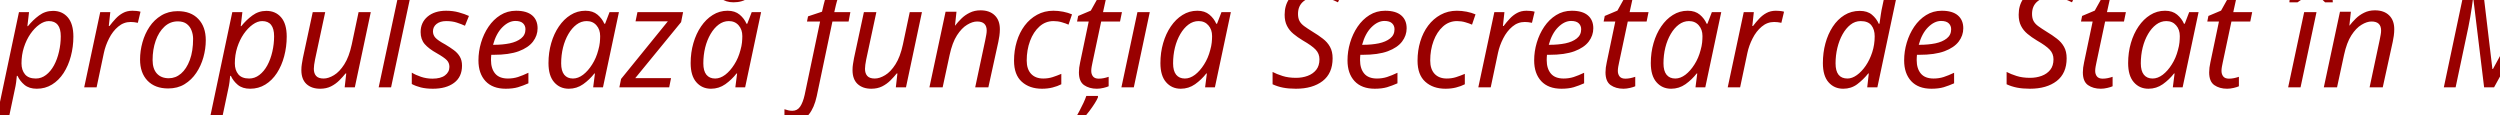
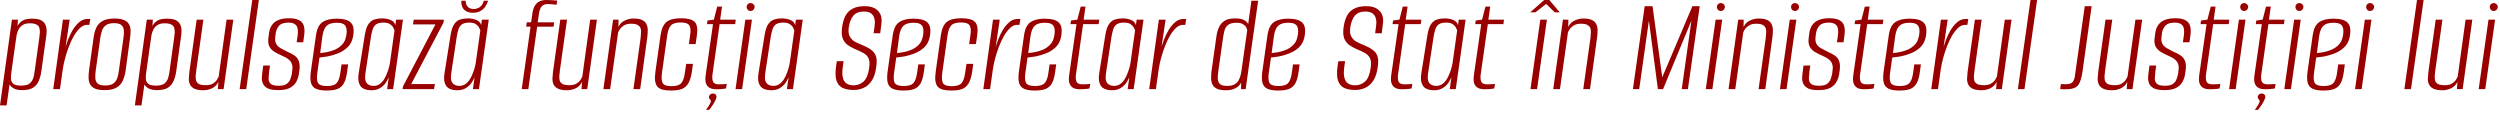
<svg xmlns="http://www.w3.org/2000/svg" width="570" height="26" viewBox="0 0 570 26" fill="none">
-   <text fill="#990000" style="white-space: pre" xml:space="preserve" font-family="Alumni Sans" font-size="32" font-style="italic" font-weight="300" letter-spacing="0em">
-     <tspan x="-0.224" y="19.92">propulsează funcția Secretar de Stat în Ministerul Justiției lui</tspan>
-   </text>
+   <path d="M0 24.032L2.72 4.48H4.096L4 5.92C4.256 5.451 4.619 5.056 5.088 4.736C5.579 4.416 6.326 4.256 7.328 4.256C8.416 4.256 9.195 4.437 9.664 4.8C10.155 5.163 10.454 5.653 10.56 6.272C10.667 6.869 10.656 7.552 10.528 8.32L9.44 16.16C9.334 16.971 9.142 17.707 8.864 18.368C8.608 19.029 8.182 19.563 7.584 19.968C7.008 20.352 6.166 20.544 5.056 20.544C4.246 20.544 3.606 20.416 3.136 20.16C2.667 19.904 2.347 19.595 2.176 19.232L1.504 24.032H0ZM4.8 19.52C5.696 19.52 6.347 19.36 6.752 19.04C7.158 18.699 7.435 18.283 7.584 17.792C7.734 17.28 7.84 16.757 7.904 16.224L8.96 8.608C9.024 8.203 9.067 7.808 9.088 7.424C9.11 7.019 9.067 6.656 8.96 6.336C8.875 6.016 8.662 5.771 8.32 5.6C7.979 5.408 7.467 5.312 6.784 5.312C6.123 5.312 5.59 5.44 5.184 5.696C4.8 5.931 4.502 6.24 4.288 6.624C4.075 7.008 3.915 7.435 3.808 7.904C3.723 8.352 3.659 8.779 3.616 9.184L2.592 16.448C2.507 17.003 2.475 17.515 2.496 17.984C2.539 18.453 2.72 18.827 3.04 19.104C3.382 19.381 3.968 19.52 4.8 19.52ZM12.137 20.32L14.345 4.48H15.881L14.953 10.688C15.081 10.261 15.273 9.696 15.529 8.992C15.807 8.288 16.148 7.584 16.553 6.88C16.98 6.155 17.481 5.547 18.057 5.056C18.633 4.565 19.273 4.32 19.977 4.32C20.063 4.32 20.169 4.32 20.297 4.32C20.425 4.32 20.521 4.331 20.585 4.352L20.361 5.696C20.319 5.675 20.244 5.664 20.137 5.664C20.052 5.664 19.956 5.664 19.849 5.664C19.295 5.664 18.761 5.899 18.249 6.368C17.759 6.837 17.289 7.445 16.841 8.192C16.415 8.939 16.031 9.76 15.689 10.656C15.348 11.552 15.06 12.448 14.825 13.344C14.591 14.24 14.42 15.051 14.313 15.776L13.673 20.32H12.137ZM23.849 20.544C22.953 20.544 22.239 20.437 21.705 20.224C21.193 19.989 20.82 19.68 20.585 19.296C20.351 18.891 20.223 18.411 20.201 17.856C20.18 17.301 20.212 16.704 20.297 16.064L21.353 8.48C21.46 7.712 21.652 7.008 21.929 6.368C22.228 5.707 22.697 5.184 23.337 4.8C23.999 4.416 24.937 4.224 26.153 4.224C27.049 4.224 27.753 4.341 28.265 4.576C28.799 4.789 29.172 5.099 29.385 5.504C29.62 5.888 29.748 6.336 29.769 6.848C29.791 7.36 29.759 7.904 29.673 8.48L28.649 16.064C28.521 16.917 28.308 17.685 28.009 18.368C27.711 19.051 27.231 19.584 26.569 19.968C25.929 20.352 25.023 20.544 23.849 20.544ZM23.977 19.488C24.809 19.488 25.428 19.339 25.833 19.04C26.26 18.72 26.559 18.315 26.729 17.824C26.9 17.312 27.017 16.789 27.081 16.256L28.169 8.48C28.255 7.947 28.276 7.435 28.233 6.944C28.212 6.453 28.041 6.059 27.721 5.76C27.401 5.44 26.825 5.28 25.993 5.28C25.183 5.28 24.564 5.44 24.137 5.76C23.732 6.059 23.444 6.453 23.273 6.944C23.103 7.435 22.975 7.947 22.889 8.48L21.801 16.256C21.737 16.789 21.716 17.312 21.737 17.824C21.759 18.315 21.929 18.72 22.249 19.04C22.569 19.339 23.145 19.488 23.977 19.488ZM30.75 24.032L33.47 4.48H34.846L34.75 5.92C35.006 5.451 35.369 5.056 35.838 4.736C36.329 4.416 37.076 4.256 38.078 4.256C39.166 4.256 39.945 4.437 40.414 4.8C40.905 5.163 41.204 5.653 41.31 6.272C41.417 6.869 41.406 7.552 41.278 8.32L40.19 16.16C40.084 16.971 39.892 17.707 39.614 18.368C39.358 19.029 38.932 19.563 38.334 19.968C37.758 20.352 36.916 20.544 35.806 20.544C34.996 20.544 34.356 20.416 33.886 20.16C33.417 19.904 33.097 19.595 32.926 19.232L32.254 24.032H30.75ZM35.55 19.52C36.446 19.52 37.097 19.36 37.502 19.04C37.908 18.699 38.185 18.283 38.334 17.792C38.484 17.28 38.59 16.757 38.654 16.224L39.71 8.608C39.774 8.203 39.817 7.808 39.838 7.424C39.86 7.019 39.817 6.656 39.71 6.336C39.625 6.016 39.412 5.771 39.07 5.6C38.729 5.408 38.217 5.312 37.534 5.312C36.873 5.312 36.34 5.44 35.934 5.696C35.55 5.931 35.252 6.24 35.038 6.624C34.825 7.008 34.665 7.435 34.558 7.904C34.473 8.352 34.409 8.779 34.366 9.184L33.342 16.448C33.257 17.003 33.225 17.515 33.246 17.984C33.289 18.453 33.47 18.827 33.79 19.104C34.132 19.381 34.718 19.52 35.55 19.52ZM46.343 20.576C45.49 20.576 44.818 20.459 44.327 20.224C43.858 19.989 43.527 19.68 43.335 19.296C43.143 18.891 43.047 18.443 43.047 17.952C43.069 17.44 43.111 16.917 43.175 16.384L44.839 4.48H46.375L44.743 16.096C44.679 16.523 44.637 16.939 44.615 17.344C44.594 17.728 44.626 18.08 44.711 18.4C44.818 18.72 45.042 18.976 45.383 19.168C45.746 19.339 46.258 19.424 46.919 19.424C47.559 19.424 48.071 19.317 48.455 19.104C48.861 18.869 49.17 18.603 49.383 18.304C49.597 17.984 49.757 17.696 49.863 17.44L51.655 4.48H53.191L50.983 20.32H49.671L49.799 18.656C49.458 19.36 48.957 19.861 48.295 20.16C47.655 20.437 47.005 20.576 46.343 20.576ZM54.637 20.32L57.517 -5.53131e-05H59.021L56.141 20.32H54.637ZM63.441 20.544C62.438 20.544 61.67 20.427 61.137 20.192C60.603 19.936 60.23 19.605 60.017 19.2C59.803 18.773 59.697 18.304 59.697 17.792C59.718 17.259 59.772 16.715 59.857 16.16L60.017 14.944H61.553L61.361 16.32C61.297 16.896 61.254 17.429 61.233 17.92C61.233 18.411 61.393 18.805 61.713 19.104C62.033 19.403 62.651 19.552 63.569 19.552C64.379 19.552 64.977 19.413 65.361 19.136C65.766 18.837 66.043 18.475 66.193 18.048C66.364 17.6 66.481 17.184 66.545 16.8L66.641 16C66.726 15.467 66.694 14.997 66.545 14.592C66.417 14.187 66.161 13.835 65.777 13.536C65.414 13.237 64.902 12.949 64.241 12.672C63.558 12.373 62.961 12.064 62.449 11.744C61.958 11.403 61.596 10.987 61.361 10.496C61.148 9.984 61.094 9.344 61.201 8.576L61.329 7.616C61.414 6.891 61.627 6.272 61.969 5.76C62.31 5.248 62.801 4.853 63.441 4.576C64.102 4.299 64.913 4.16 65.873 4.16C66.833 4.16 67.59 4.299 68.145 4.576C68.7 4.832 69.073 5.259 69.265 5.856C69.457 6.453 69.478 7.243 69.329 8.224L69.137 9.632H67.633L67.857 8.128C68.006 6.997 67.9 6.219 67.537 5.792C67.195 5.365 66.609 5.152 65.777 5.152C64.774 5.152 64.059 5.387 63.633 5.856C63.227 6.325 62.971 6.891 62.865 7.552L62.769 8.352C62.684 8.992 62.737 9.515 62.929 9.92C63.121 10.325 63.452 10.667 63.921 10.944C64.39 11.221 64.956 11.52 65.617 11.84C66.214 12.096 66.726 12.373 67.153 12.672C67.601 12.971 67.921 13.376 68.113 13.888C68.326 14.379 68.379 15.072 68.273 15.968L68.177 16.608C68.113 17.269 67.931 17.899 67.633 18.496C67.356 19.093 66.886 19.584 66.225 19.968C65.585 20.352 64.657 20.544 63.441 20.544ZM74.442 20.64C73.461 20.64 72.672 20.512 72.074 20.256C71.498 20 71.114 19.563 70.922 18.944C70.73 18.304 70.72 17.387 70.89 16.192L72.042 8.064C72.256 6.571 72.746 5.568 73.514 5.056C74.304 4.523 75.381 4.256 76.746 4.256C78.389 4.256 79.498 4.587 80.074 5.248C80.65 5.888 80.778 6.987 80.458 8.544C80.245 9.483 79.829 10.24 79.21 10.816C78.592 11.392 77.877 11.84 77.066 12.16C76.256 12.48 75.466 12.715 74.698 12.864C73.93 12.992 73.312 13.077 72.842 13.12L72.362 16.512C72.192 17.664 72.245 18.475 72.522 18.944C72.821 19.392 73.493 19.616 74.538 19.616C75.605 19.616 76.341 19.392 76.746 18.944C77.173 18.496 77.461 17.685 77.61 16.512L77.866 14.688H79.37L79.146 16.352C78.997 17.483 78.752 18.357 78.41 18.976C78.069 19.595 77.578 20.032 76.938 20.288C76.32 20.523 75.488 20.64 74.442 20.64ZM73.002 12.096C73.472 12.053 74.005 11.979 74.602 11.872C75.221 11.744 75.829 11.552 76.426 11.296C77.024 11.019 77.536 10.656 77.962 10.208C78.41 9.76 78.709 9.195 78.858 8.512C79.114 7.467 79.114 6.656 78.858 6.08C78.602 5.483 77.92 5.184 76.81 5.184C75.765 5.184 74.997 5.408 74.506 5.856C74.016 6.304 73.685 7.093 73.514 8.224L73.002 12.096ZM84.643 20.576C84.387 20.576 84.067 20.544 83.683 20.48C83.299 20.416 82.936 20.267 82.595 20.032C82.254 19.776 81.998 19.381 81.827 18.848C81.656 18.315 81.646 17.568 81.795 16.608L83.171 8C83.363 6.805 83.662 5.941 84.067 5.408C84.472 4.875 84.942 4.544 85.475 4.416C86.008 4.267 86.552 4.192 87.107 4.192C87.79 4.192 88.43 4.309 89.027 4.544C89.624 4.779 89.998 5.173 90.147 5.728L90.307 4.48H91.875L89.635 20.32H88.259L88.643 17.6C88.472 18.027 88.227 18.475 87.907 18.944C87.587 19.392 87.16 19.776 86.627 20.096C86.115 20.416 85.454 20.576 84.643 20.576ZM85.187 19.584C85.699 19.584 86.158 19.445 86.563 19.168C86.969 18.869 87.31 18.496 87.587 18.048C87.865 17.6 88.088 17.131 88.259 16.64C88.451 16.149 88.6 15.701 88.707 15.296C88.814 14.891 88.878 14.592 88.899 14.4L89.955 6.912C89.912 6.784 89.817 6.581 89.667 6.304C89.539 6.027 89.305 5.771 88.963 5.536C88.643 5.28 88.131 5.152 87.427 5.152C86.68 5.152 86.115 5.291 85.731 5.568C85.368 5.845 85.112 6.229 84.963 6.72C84.814 7.189 84.686 7.733 84.579 8.352L83.299 16.832C83.214 17.472 83.225 17.984 83.331 18.368C83.438 18.731 83.609 18.997 83.843 19.168C84.078 19.339 84.312 19.456 84.547 19.52C84.803 19.563 85.016 19.584 85.187 19.584ZM91.793 20.32L91.889 19.68L99.281 5.568H94.161L94.321 4.48H101.201L101.105 5.184L93.745 19.168H99.153L98.961 20.32H91.793ZM104.206 20.576C103.95 20.576 103.63 20.544 103.246 20.48C102.862 20.416 102.499 20.267 102.158 20.032C101.816 19.776 101.56 19.381 101.39 18.848C101.219 18.315 101.208 17.568 101.358 16.608L102.734 8C102.926 6.805 103.224 5.941 103.63 5.408C104.035 4.875 104.504 4.544 105.038 4.416C105.571 4.267 106.115 4.192 106.67 4.192C107.352 4.192 107.992 4.309 108.59 4.544C109.187 4.779 109.56 5.173 109.71 5.728L109.87 4.48H111.438L109.198 20.32H107.822L108.206 17.6C108.035 18.027 107.79 18.475 107.47 18.944C107.15 19.392 106.723 19.776 106.19 20.096C105.678 20.416 105.016 20.576 104.206 20.576ZM104.75 19.584C105.262 19.584 105.72 19.445 106.126 19.168C106.531 18.869 106.872 18.496 107.15 18.048C107.427 17.6 107.651 17.131 107.822 16.64C108.014 16.149 108.163 15.701 108.27 15.296C108.376 14.891 108.44 14.592 108.462 14.4L109.518 6.912C109.475 6.784 109.379 6.581 109.23 6.304C109.102 6.027 108.867 5.771 108.526 5.536C108.206 5.28 107.694 5.152 106.99 5.152C106.243 5.152 105.678 5.291 105.294 5.568C104.931 5.845 104.675 6.229 104.526 6.72C104.376 7.189 104.248 7.733 104.142 8.352L102.862 16.832C102.776 17.472 102.787 17.984 102.894 18.368C103 18.731 103.171 18.997 103.406 19.168C103.64 19.339 103.875 19.456 104.11 19.52C104.366 19.563 104.579 19.584 104.75 19.584ZM107.822 2.912C107.246 2.912 106.776 2.816 106.414 2.624C106.051 2.432 105.774 2.197 105.582 1.92C105.411 1.643 105.294 1.344 105.23 1.024C105.187 0.704 105.176 0.416 105.198 0.16H106.158C106.179 0.779 106.35 1.248 106.67 1.568C106.99 1.888 107.416 2.048 107.95 2.048C108.526 2.048 109.016 1.899 109.422 1.6C109.848 1.28 110.147 0.8 110.318 0.16H111.278C111.192 0.544 111.011 0.949 110.734 1.376C110.478 1.803 110.104 2.165 109.614 2.464C109.144 2.763 108.547 2.912 107.822 2.912ZM118.953 20.32L120.969 6.08H119.977L120.105 5.088H121.097L121.385 3.04C121.492 2.315 121.684 1.728 121.961 1.28C122.238 0.832 122.59 0.512 123.017 0.32C123.465 0.107 123.966 -5.53131e-05 124.521 -5.53131e-05C124.841 -5.53131e-05 125.161 0.011 125.481 0.032C125.822 0.032 126.132 0.053 126.409 0.096C126.686 0.117 126.9 0.128 127.049 0.128L126.889 1.088C126.676 1.045 126.398 1.013 126.057 0.992C125.716 0.949 125.31 0.928 124.841 0.928C124.286 0.928 123.849 1.099 123.529 1.44C123.209 1.781 122.996 2.336 122.889 3.104L122.601 5.088H126.345L126.217 6.08H122.473L120.457 20.32H118.953ZM129.25 20.576C128.396 20.576 127.724 20.459 127.234 20.224C126.764 19.989 126.434 19.68 126.242 19.296C126.05 18.891 125.954 18.443 125.954 17.952C125.975 17.44 126.018 16.917 126.082 16.384L127.746 4.48H129.282L127.65 16.096C127.586 16.523 127.543 16.939 127.522 17.344C127.5 17.728 127.532 18.08 127.618 18.4C127.724 18.72 127.948 18.976 128.29 19.168C128.652 19.339 129.164 19.424 129.826 19.424C130.466 19.424 130.978 19.317 131.362 19.104C131.767 18.869 132.076 18.603 132.29 18.304C132.503 17.984 132.663 17.696 132.77 17.44L134.562 4.48H136.098L133.89 20.32H132.578L132.706 18.656C132.364 19.36 131.863 19.861 131.202 20.16C130.562 20.437 129.911 20.576 129.25 20.576ZM137.575 20.32L139.783 4.48H141.031L140.999 6.144C141.34 5.44 141.831 4.949 142.471 4.672C143.111 4.373 143.762 4.224 144.423 4.224C145.298 4.224 145.97 4.341 146.439 4.576C146.908 4.811 147.228 5.131 147.399 5.536C147.591 5.92 147.687 6.368 147.687 6.88C147.687 7.371 147.655 7.883 147.591 8.416L145.959 20.32H144.423L146.055 8.704C146.098 8.299 146.13 7.904 146.151 7.52C146.194 7.115 146.162 6.763 146.055 6.464C145.948 6.144 145.724 5.888 145.383 5.696C145.063 5.504 144.562 5.408 143.879 5.408C143.26 5.408 142.748 5.525 142.343 5.76C141.959 5.973 141.65 6.229 141.415 6.528C141.202 6.827 141.042 7.104 140.935 7.36L139.111 20.32H137.575ZM153.005 20.64C152.258 20.64 151.629 20.576 151.117 20.448C150.605 20.32 150.2 20.096 149.901 19.776C149.624 19.435 149.442 18.976 149.357 18.4C149.293 17.824 149.325 17.088 149.453 16.192L150.605 8.064C150.818 6.571 151.277 5.547 151.981 4.992C152.685 4.437 153.794 4.16 155.309 4.16C156.802 4.16 157.826 4.437 158.381 4.992C158.936 5.547 159.106 6.571 158.893 8.064L158.605 10.048H157.069L157.357 7.968C157.506 6.965 157.442 6.24 157.165 5.792C156.888 5.344 156.226 5.12 155.181 5.12C154.136 5.12 153.4 5.344 152.973 5.792C152.568 6.24 152.29 6.965 152.141 7.968L150.925 16.64C150.776 17.749 150.84 18.528 151.117 18.976C151.394 19.424 152.056 19.648 153.101 19.648C154.168 19.648 154.904 19.424 155.309 18.976C155.714 18.528 155.992 17.749 156.141 16.64L156.461 14.56H157.997L157.773 16.192C157.602 17.387 157.336 18.304 156.973 18.944C156.61 19.584 156.109 20.032 155.469 20.288C154.829 20.523 154.008 20.64 153.005 20.64ZM163.334 20.352C162.886 20.352 162.491 20.299 162.15 20.192C161.808 20.064 161.531 19.883 161.318 19.648C161.104 19.392 160.955 19.072 160.87 18.688C160.806 18.304 160.806 17.835 160.87 17.28L162.566 5.504H161.19L161.318 4.672L162.758 4.48L163.526 1.504H164.614L164.198 4.48H167.75L167.622 5.504H164.07L162.438 17.024C162.352 17.664 162.395 18.197 162.566 18.624C162.758 19.029 163.216 19.232 163.942 19.232C164.24 19.232 164.56 19.221 164.902 19.2C165.264 19.179 165.531 19.157 165.702 19.136L165.542 20.16C165.414 20.181 165.232 20.213 164.998 20.256C164.784 20.277 164.528 20.299 164.23 20.32C163.952 20.341 163.654 20.352 163.334 20.352ZM160.966 25.056C161.328 24.565 161.606 24.149 161.798 23.808C161.99 23.467 162.086 23.211 162.086 23.04C162.086 22.933 162.043 22.837 161.958 22.752C161.894 22.688 161.819 22.603 161.734 22.496C161.67 22.389 161.638 22.24 161.638 22.048C161.659 21.877 161.755 21.707 161.926 21.536C162.096 21.387 162.299 21.312 162.534 21.312C162.79 21.312 162.992 21.387 163.142 21.536C163.291 21.685 163.366 21.877 163.366 22.112C163.344 22.325 163.248 22.603 163.078 22.944C162.907 23.307 162.694 23.669 162.438 24.032C162.203 24.395 161.947 24.736 161.67 25.056H160.966ZM167.699 20.32L169.939 4.48H171.443L169.203 20.32H167.699ZM171.123 2.496C170.867 2.496 170.654 2.411 170.483 2.24C170.312 2.048 170.227 1.824 170.227 1.568C170.227 1.333 170.312 1.131 170.483 0.96C170.654 0.789 170.867 0.704 171.123 0.704C171.379 0.704 171.592 0.789 171.763 0.96C171.955 1.131 172.051 1.333 172.051 1.568C172.051 1.824 171.955 2.048 171.763 2.24C171.592 2.411 171.379 2.496 171.123 2.496ZM175.799 20.576C175.543 20.576 175.223 20.544 174.839 20.48C174.455 20.416 174.093 20.267 173.751 20.032C173.41 19.776 173.154 19.381 172.983 18.848C172.813 18.315 172.802 17.568 172.951 16.608L174.327 8C174.519 6.805 174.818 5.941 175.223 5.408C175.629 4.875 176.098 4.544 176.631 4.416C177.165 4.267 177.709 4.192 178.263 4.192C178.946 4.192 179.586 4.309 180.183 4.544C180.781 4.779 181.154 5.173 181.303 5.728L181.463 4.48H183.031L180.791 20.32H179.415L179.799 17.6C179.629 18.027 179.383 18.475 179.063 18.944C178.743 19.392 178.317 19.776 177.783 20.096C177.271 20.416 176.61 20.576 175.799 20.576ZM176.343 19.584C176.855 19.584 177.314 19.445 177.719 19.168C178.125 18.869 178.466 18.496 178.743 18.048C179.021 17.6 179.245 17.131 179.415 16.64C179.607 16.149 179.757 15.701 179.863 15.296C179.97 14.891 180.034 14.592 180.055 14.4L181.111 6.912C181.069 6.784 180.973 6.581 180.823 6.304C180.695 6.027 180.461 5.771 180.119 5.536C179.799 5.28 179.287 5.152 178.583 5.152C177.837 5.152 177.271 5.291 176.887 5.568C176.525 5.845 176.269 6.229 176.119 6.72C175.97 7.189 175.842 7.733 175.735 8.352L174.455 16.832C174.37 17.472 174.381 17.984 174.487 18.368C174.594 18.731 174.765 18.997 174.999 19.168C175.234 19.339 175.469 19.456 175.703 19.52C175.959 19.563 176.173 19.584 176.343 19.584ZM194.675 20.512C193.629 20.512 192.765 20.352 192.083 20.032C191.421 19.691 190.963 19.125 190.707 18.336C190.451 17.525 190.429 16.405 190.643 14.976L190.803 13.952H192.339L192.179 15.072C192.008 16.203 192.008 17.088 192.179 17.728C192.349 18.368 192.648 18.816 193.075 19.072C193.501 19.328 194.024 19.456 194.643 19.456C195.453 19.456 196.189 19.179 196.851 18.624C197.512 18.048 197.949 17.024 198.163 15.552C198.312 14.571 198.269 13.824 198.035 13.312C197.8 12.8 197.416 12.395 196.883 12.096C196.349 11.797 195.688 11.488 194.899 11.168C194.28 10.891 193.715 10.571 193.203 10.208C192.712 9.824 192.349 9.323 192.115 8.704C191.901 8.064 191.859 7.253 191.987 6.272C192.136 5.184 192.403 4.277 192.787 3.552C193.192 2.827 193.747 2.293 194.451 1.952C195.155 1.589 196.051 1.408 197.139 1.408C198.525 1.408 199.549 1.771 200.211 2.496C200.893 3.2 201.139 4.213 200.947 5.536L200.691 7.584C200.435 7.584 200.179 7.584 199.923 7.584C199.667 7.584 199.421 7.584 199.187 7.584L199.411 5.888C199.56 4.821 199.421 4.011 198.995 3.456C198.589 2.901 197.917 2.624 196.979 2.624C195.933 2.624 195.144 2.923 194.611 3.52C194.077 4.117 193.715 5.013 193.523 6.208C193.395 7.061 193.459 7.744 193.715 8.256C193.971 8.747 194.333 9.141 194.803 9.44C195.293 9.717 195.837 9.973 196.435 10.208C197.352 10.571 198.077 10.955 198.611 11.36C199.165 11.744 199.539 12.245 199.731 12.864C199.923 13.461 199.933 14.304 199.763 15.392C199.592 16.672 199.251 17.685 198.739 18.432C198.248 19.179 197.64 19.712 196.915 20.032C196.211 20.352 195.464 20.512 194.675 20.512ZM205.942 20.64C204.961 20.64 204.172 20.512 203.574 20.256C202.998 20 202.614 19.563 202.422 18.944C202.23 18.304 202.22 17.387 202.39 16.192L203.542 8.064C203.756 6.571 204.246 5.568 205.014 5.056C205.804 4.523 206.881 4.256 208.246 4.256C209.889 4.256 210.998 4.587 211.574 5.248C212.15 5.888 212.278 6.987 211.958 8.544C211.745 9.483 211.329 10.24 210.71 10.816C210.092 11.392 209.377 11.84 208.566 12.16C207.756 12.48 206.966 12.715 206.198 12.864C205.43 12.992 204.812 13.077 204.342 13.12L203.862 16.512C203.692 17.664 203.745 18.475 204.022 18.944C204.321 19.392 204.993 19.616 206.038 19.616C207.105 19.616 207.841 19.392 208.246 18.944C208.673 18.496 208.961 17.685 209.11 16.512L209.366 14.688H210.87L210.646 16.352C210.497 17.483 210.252 18.357 209.91 18.976C209.569 19.595 209.078 20.032 208.438 20.288C207.82 20.523 206.988 20.64 205.942 20.64ZM204.502 12.096C204.972 12.053 205.505 11.979 206.102 11.872C206.721 11.744 207.329 11.552 207.926 11.296C208.524 11.019 209.036 10.656 209.462 10.208C209.91 9.76 210.209 9.195 210.358 8.512C210.614 7.467 210.614 6.656 210.358 6.08C210.102 5.483 209.42 5.184 208.31 5.184C207.265 5.184 206.497 5.408 206.006 5.856C205.516 6.304 205.185 7.093 205.014 8.224L204.502 12.096ZM216.911 20.64C216.164 20.64 215.535 20.576 215.023 20.448C214.511 20.32 214.106 20.096 213.807 19.776C213.53 19.435 213.348 18.976 213.263 18.4C213.199 17.824 213.231 17.088 213.359 16.192L214.511 8.064C214.724 6.571 215.183 5.547 215.887 4.992C216.591 4.437 217.7 4.16 219.215 4.16C220.708 4.16 221.732 4.437 222.287 4.992C222.842 5.547 223.012 6.571 222.799 8.064L222.511 10.048H220.975L221.263 7.968C221.412 6.965 221.348 6.24 221.071 5.792C220.794 5.344 220.132 5.12 219.087 5.12C218.042 5.12 217.306 5.344 216.879 5.792C216.474 6.24 216.196 6.965 216.047 7.968L214.831 16.64C214.682 17.749 214.746 18.528 215.023 18.976C215.3 19.424 215.962 19.648 217.007 19.648C218.074 19.648 218.81 19.424 219.215 18.976C219.62 18.528 219.898 17.749 220.047 16.64L220.367 14.56H221.903L221.679 16.192C221.508 17.387 221.242 18.304 220.879 18.944C220.516 19.584 220.015 20.032 219.375 20.288C218.735 20.523 217.914 20.64 216.911 20.64ZM224.2 20.32L226.408 4.48H227.944L227.016 10.688C227.144 10.261 227.336 9.696 227.592 8.992C227.869 8.288 228.211 7.584 228.616 6.88C229.043 6.155 229.544 5.547 230.12 5.056C230.696 4.565 231.336 4.32 232.04 4.32C232.125 4.32 232.232 4.32 232.36 4.32C232.488 4.32 232.584 4.331 232.648 4.352L232.424 5.696C232.381 5.675 232.307 5.664 232.2 5.664C232.115 5.664 232.019 5.664 231.912 5.664C231.357 5.664 230.824 5.899 230.312 6.368C229.821 6.837 229.352 7.445 228.904 8.192C228.477 8.939 228.093 9.76 227.752 10.656C227.411 11.552 227.123 12.448 226.888 13.344C226.653 14.24 226.483 15.051 226.376 15.776L225.736 20.32H224.2ZM235.88 20.64C234.899 20.64 234.109 20.512 233.512 20.256C232.936 20 232.552 19.563 232.36 18.944C232.168 18.304 232.157 17.387 232.328 16.192L233.48 8.064C233.693 6.571 234.184 5.568 234.952 5.056C235.741 4.523 236.819 4.256 238.184 4.256C239.827 4.256 240.936 4.587 241.512 5.248C242.088 5.888 242.216 6.987 241.896 8.544C241.683 9.483 241.267 10.24 240.648 10.816C240.029 11.392 239.315 11.84 238.504 12.16C237.693 12.48 236.904 12.715 236.136 12.864C235.368 12.992 234.749 13.077 234.28 13.12L233.8 16.512C233.629 17.664 233.683 18.475 233.96 18.944C234.259 19.392 234.931 19.616 235.976 19.616C237.043 19.616 237.779 19.392 238.184 18.944C238.611 18.496 238.899 17.685 239.048 16.512L239.304 14.688H240.808L240.584 16.352C240.435 17.483 240.189 18.357 239.848 18.976C239.507 19.595 239.016 20.032 238.376 20.288C237.757 20.523 236.925 20.64 235.88 20.64ZM234.44 12.096C234.909 12.053 235.443 11.979 236.04 11.872C236.659 11.744 237.267 11.552 237.864 11.296C238.461 11.019 238.973 10.656 239.4 10.208C239.848 9.76 240.147 9.195 240.296 8.512C240.552 7.467 240.552 6.656 240.296 6.08C240.04 5.483 239.357 5.184 238.248 5.184C237.203 5.184 236.435 5.408 235.944 5.856C235.453 6.304 235.123 7.093 234.952 8.224L234.44 12.096ZM246.209 20.352C245.761 20.352 245.366 20.299 245.025 20.192C244.683 20.064 244.406 19.883 244.193 19.648C243.979 19.392 243.83 19.072 243.745 18.688C243.681 18.304 243.681 17.835 243.745 17.28L245.441 5.504H244.065L244.193 4.672L245.633 4.48L246.401 1.504H247.489L247.073 4.48H250.625L250.497 5.504H246.945L245.313 17.024C245.227 17.664 245.27 18.197 245.441 18.624C245.633 19.029 246.091 19.232 246.817 19.232C247.115 19.232 247.435 19.221 247.777 19.2C248.139 19.179 248.406 19.157 248.577 19.136L248.417 20.16C248.289 20.181 248.107 20.213 247.873 20.256C247.659 20.277 247.403 20.299 247.105 20.32C246.827 20.341 246.529 20.352 246.209 20.352ZM253.487 20.576C253.231 20.576 252.911 20.544 252.527 20.48C252.143 20.416 251.78 20.267 251.439 20.032C251.098 19.776 250.842 19.381 250.671 18.848C250.5 18.315 250.49 17.568 250.639 16.608L252.015 8C252.207 6.805 252.506 5.941 252.911 5.408C253.316 4.875 253.786 4.544 254.319 4.416C254.852 4.267 255.396 4.192 255.951 4.192C256.634 4.192 257.274 4.309 257.871 4.544C258.468 4.779 258.842 5.173 258.991 5.728L259.151 4.48H260.719L258.479 20.32H257.103L257.487 17.6C257.316 18.027 257.071 18.475 256.751 18.944C256.431 19.392 256.004 19.776 255.471 20.096C254.959 20.416 254.298 20.576 253.487 20.576ZM254.031 19.584C254.543 19.584 255.002 19.445 255.407 19.168C255.812 18.869 256.154 18.496 256.431 18.048C256.708 17.6 256.932 17.131 257.103 16.64C257.295 16.149 257.444 15.701 257.551 15.296C257.658 14.891 257.722 14.592 257.743 14.4L258.799 6.912C258.756 6.784 258.66 6.581 258.511 6.304C258.383 6.027 258.148 5.771 257.807 5.536C257.487 5.28 256.975 5.152 256.271 5.152C255.524 5.152 254.959 5.291 254.575 5.568C254.212 5.845 253.956 6.229 253.807 6.72C253.658 7.189 253.53 7.733 253.423 8.352L252.143 16.832C252.058 17.472 252.068 17.984 252.175 18.368C252.282 18.731 252.452 18.997 252.687 19.168C252.922 19.339 253.156 19.456 253.391 19.52C253.647 19.563 253.86 19.584 254.031 19.584ZM262.012 20.32L264.22 4.48H265.756L264.828 10.688C264.956 10.261 265.148 9.696 265.404 8.992C265.682 8.288 266.023 7.584 266.428 6.88C266.855 6.155 267.356 5.547 267.932 5.056C268.508 4.565 269.148 4.32 269.852 4.32C269.938 4.32 270.044 4.32 270.172 4.32C270.3 4.32 270.396 4.331 270.46 4.352L270.236 5.696C270.194 5.675 270.119 5.664 270.012 5.664C269.927 5.664 269.831 5.664 269.724 5.664C269.17 5.664 268.636 5.899 268.124 6.368C267.634 6.837 267.164 7.445 266.716 8.192C266.29 8.939 265.906 9.76 265.564 10.656C265.223 11.552 264.935 12.448 264.7 13.344C264.466 14.24 264.295 15.051 264.188 15.776L263.548 20.32H262.012ZM279.466 20.576C278.655 20.576 278.005 20.469 277.514 20.256C277.045 20.043 276.703 19.744 276.49 19.36C276.277 18.976 276.159 18.517 276.138 17.984C276.117 17.429 276.149 16.821 276.234 16.16L277.354 8.224C277.461 7.477 277.653 6.805 277.93 6.208C278.207 5.589 278.634 5.099 279.21 4.736C279.807 4.373 280.618 4.192 281.642 4.192C282.517 4.192 283.178 4.32 283.626 4.576C284.095 4.811 284.415 5.12 284.586 5.504L285.322 0.16H286.858L284.01 20.32H282.954L282.986 18.816C282.837 19.115 282.623 19.403 282.346 19.68C282.069 19.936 281.695 20.149 281.226 20.32C280.757 20.491 280.17 20.576 279.466 20.576ZM279.85 19.584C280.533 19.584 281.077 19.467 281.482 19.232C281.909 18.976 282.229 18.645 282.442 18.24C282.655 17.835 282.815 17.387 282.922 16.896C283.029 16.405 283.103 15.936 283.146 15.488C283.359 14.059 283.562 12.629 283.754 11.2C283.946 9.771 284.149 8.341 284.362 6.912C284.341 6.677 284.255 6.432 284.106 6.176C283.957 5.92 283.711 5.696 283.37 5.504C283.05 5.291 282.57 5.184 281.93 5.184C281.055 5.184 280.405 5.355 279.978 5.696C279.573 6.037 279.306 6.464 279.178 6.976C279.05 7.488 278.943 8.021 278.858 8.576L277.77 16.256C277.727 16.661 277.685 17.067 277.642 17.472C277.621 17.877 277.663 18.24 277.77 18.56C277.877 18.88 278.079 19.136 278.378 19.328C278.698 19.499 279.189 19.584 279.85 19.584ZM291.38 20.64C290.399 20.64 289.609 20.512 289.012 20.256C288.436 20 288.052 19.563 287.86 18.944C287.668 18.304 287.657 17.387 287.828 16.192L288.98 8.064C289.193 6.571 289.684 5.568 290.452 5.056C291.241 4.523 292.319 4.256 293.684 4.256C295.327 4.256 296.436 4.587 297.012 5.248C297.588 5.888 297.716 6.987 297.396 8.544C297.183 9.483 296.767 10.24 296.148 10.816C295.529 11.392 294.815 11.84 294.004 12.16C293.193 12.48 292.404 12.715 291.636 12.864C290.868 12.992 290.249 13.077 289.78 13.12L289.3 16.512C289.129 17.664 289.183 18.475 289.46 18.944C289.759 19.392 290.431 19.616 291.476 19.616C292.543 19.616 293.279 19.392 293.684 18.944C294.111 18.496 294.399 17.685 294.548 16.512L294.804 14.688H296.308L296.084 16.352C295.935 17.483 295.689 18.357 295.348 18.976C295.007 19.595 294.516 20.032 293.876 20.288C293.257 20.523 292.425 20.64 291.38 20.64ZM289.94 12.096C290.409 12.053 290.943 11.979 291.54 11.872C292.159 11.744 292.767 11.552 293.364 11.296C293.961 11.019 294.473 10.656 294.9 10.208C295.348 9.76 295.647 9.195 295.796 8.512C296.052 7.467 296.052 6.656 295.796 6.08C295.54 5.483 294.857 5.184 293.748 5.184C292.703 5.184 291.935 5.408 291.444 5.856C290.953 6.304 290.623 7.093 290.452 8.224L289.94 12.096ZM309.018 20.512C307.973 20.512 307.109 20.352 306.426 20.032C305.765 19.691 305.306 19.125 305.05 18.336C304.794 17.525 304.773 16.405 304.986 14.976L305.146 13.952H306.682L306.522 15.072C306.352 16.203 306.352 17.088 306.522 17.728C306.693 18.368 306.992 18.816 307.418 19.072C307.845 19.328 308.368 19.456 308.986 19.456C309.797 19.456 310.533 19.179 311.194 18.624C311.856 18.048 312.293 17.024 312.506 15.552C312.656 14.571 312.613 13.824 312.378 13.312C312.144 12.8 311.76 12.395 311.226 12.096C310.693 11.797 310.032 11.488 309.242 11.168C308.624 10.891 308.058 10.571 307.546 10.208C307.056 9.824 306.693 9.323 306.458 8.704C306.245 8.064 306.202 7.253 306.33 6.272C306.48 5.184 306.746 4.277 307.13 3.552C307.536 2.827 308.09 2.293 308.794 1.952C309.498 1.589 310.394 1.408 311.482 1.408C312.869 1.408 313.893 1.771 314.554 2.496C315.237 3.2 315.482 4.213 315.29 5.536L315.034 7.584C314.778 7.584 314.522 7.584 314.266 7.584C314.01 7.584 313.765 7.584 313.53 7.584L313.754 5.888C313.904 4.821 313.765 4.011 313.338 3.456C312.933 2.901 312.261 2.624 311.322 2.624C310.277 2.624 309.488 2.923 308.954 3.52C308.421 4.117 308.058 5.013 307.866 6.208C307.738 7.061 307.802 7.744 308.058 8.256C308.314 8.747 308.677 9.141 309.146 9.44C309.637 9.717 310.181 9.973 310.778 10.208C311.696 10.571 312.421 10.955 312.954 11.36C313.509 11.744 313.882 12.245 314.074 12.864C314.266 13.461 314.277 14.304 314.106 15.392C313.936 16.672 313.594 17.685 313.082 18.432C312.592 19.179 311.984 19.712 311.258 20.032C310.554 20.352 309.808 20.512 309.018 20.512ZM319.646 20.352C319.198 20.352 318.803 20.299 318.462 20.192C318.121 20.064 317.843 19.883 317.63 19.648C317.417 19.392 317.267 19.072 317.182 18.688C317.118 18.304 317.118 17.835 317.182 17.28L318.878 5.504H317.502L317.63 4.672L319.07 4.48L319.838 1.504H320.926L320.51 4.48H324.062L323.934 5.504H320.382L318.75 17.024C318.665 17.664 318.707 18.197 318.878 18.624C319.07 19.029 319.529 19.232 320.254 19.232C320.553 19.232 320.873 19.221 321.214 19.2C321.577 19.179 321.843 19.157 322.014 19.136L321.854 20.16C321.726 20.181 321.545 20.213 321.31 20.256C321.097 20.277 320.841 20.299 320.542 20.32C320.265 20.341 319.966 20.352 319.646 20.352ZM326.924 20.576C326.668 20.576 326.348 20.544 325.964 20.48C325.58 20.416 325.218 20.267 324.876 20.032C324.535 19.776 324.279 19.381 324.108 18.848C323.938 18.315 323.927 17.568 324.076 16.608L325.452 8C325.644 6.805 325.943 5.941 326.348 5.408C326.754 4.875 327.223 4.544 327.756 4.416C328.29 4.267 328.834 4.192 329.388 4.192C330.071 4.192 330.711 4.309 331.308 4.544C331.906 4.779 332.279 5.173 332.428 5.728L332.588 4.48H334.156L331.916 20.32H330.54L330.924 17.6C330.754 18.027 330.508 18.475 330.188 18.944C329.868 19.392 329.442 19.776 328.908 20.096C328.396 20.416 327.735 20.576 326.924 20.576ZM327.468 19.584C327.98 19.584 328.439 19.445 328.844 19.168C329.25 18.869 329.591 18.496 329.868 18.048C330.146 17.6 330.37 17.131 330.54 16.64C330.732 16.149 330.882 15.701 330.988 15.296C331.095 14.891 331.159 14.592 331.18 14.4L332.236 6.912C332.194 6.784 332.098 6.581 331.948 6.304C331.82 6.027 331.586 5.771 331.244 5.536C330.924 5.28 330.412 5.152 329.708 5.152C328.962 5.152 328.396 5.291 328.012 5.568C327.65 5.845 327.394 6.229 327.244 6.72C327.095 7.189 326.967 7.733 326.86 8.352L325.58 16.832C325.495 17.472 325.506 17.984 325.612 18.368C325.719 18.731 325.89 18.997 326.124 19.168C326.359 19.339 326.594 19.456 326.828 19.52C327.084 19.563 327.298 19.584 327.468 19.584ZM338.49 20.352C338.042 20.352 337.647 20.299 337.306 20.192C336.965 20.064 336.687 19.883 336.474 19.648C336.261 19.392 336.111 19.072 336.026 18.688C335.962 18.304 335.962 17.835 336.026 17.28L337.722 5.504H336.346L336.474 4.672L337.914 4.48L338.682 1.504H339.77L339.354 4.48H342.906L342.778 5.504H339.226L337.594 17.024C337.509 17.664 337.551 18.197 337.722 18.624C337.914 19.029 338.373 19.232 339.098 19.232C339.397 19.232 339.717 19.221 340.058 19.2C340.421 19.179 340.687 19.157 340.858 19.136L340.698 20.16C340.57 20.181 340.389 20.213 340.154 20.256C339.941 20.277 339.685 20.299 339.386 20.32C339.109 20.341 338.81 20.352 338.49 20.352ZM348.949 20.32L351.189 4.48H352.693L350.453 20.32H348.949ZM348.885 2.816L352.085 -5.53131e-05H353.237L355.637 2.816H354.485L352.533 0.896L350.069 2.816H348.885ZM354.137 20.32L356.345 4.48H357.593L357.561 6.144C357.903 5.44 358.393 4.949 359.033 4.672C359.673 4.373 360.324 4.224 360.985 4.224C361.86 4.224 362.532 4.341 363.001 4.576C363.471 4.811 363.791 5.131 363.961 5.536C364.153 5.92 364.249 6.368 364.249 6.88C364.249 7.371 364.217 7.883 364.153 8.416L362.521 20.32H360.985L362.617 8.704C362.66 8.299 362.692 7.904 362.713 7.52C362.756 7.115 362.724 6.763 362.617 6.464C362.511 6.144 362.287 5.888 361.945 5.696C361.625 5.504 361.124 5.408 360.441 5.408C359.823 5.408 359.311 5.525 358.905 5.76C358.521 5.973 358.212 6.229 357.977 6.528C357.764 6.827 357.604 7.104 357.497 7.36L355.673 20.32H354.137ZM372.301 20.32L374.989 1.408H376.781L378.989 17.632L385.869 1.408H387.533L384.845 20.32H383.437L385.645 4.704L379.181 20.32H377.997L375.949 4.704L373.741 20.32H372.301ZM388.918 20.32L391.158 4.48H392.662L390.422 20.32H388.918ZM392.342 2.496C392.086 2.496 391.873 2.411 391.702 2.24C391.531 2.048 391.446 1.824 391.446 1.568C391.446 1.333 391.531 1.131 391.702 0.96C391.873 0.789 392.086 0.704 392.342 0.704C392.598 0.704 392.811 0.789 392.982 0.96C393.174 1.131 393.27 1.333 393.27 1.568C393.27 1.824 393.174 2.048 392.982 2.24C392.811 2.411 392.598 2.496 392.342 2.496ZM394.106 20.32L396.314 4.48H397.562L397.53 6.144C397.871 5.44 398.362 4.949 399.002 4.672C399.642 4.373 400.293 4.224 400.954 4.224C401.829 4.224 402.501 4.341 402.97 4.576C403.439 4.811 403.759 5.131 403.93 5.536C404.122 5.92 404.218 6.368 404.218 6.88C404.218 7.371 404.186 7.883 404.122 8.416L402.49 20.32H400.954L402.586 8.704C402.629 8.299 402.661 7.904 402.682 7.52C402.725 7.115 402.693 6.763 402.586 6.464C402.479 6.144 402.255 5.888 401.914 5.696C401.594 5.504 401.093 5.408 400.41 5.408C399.791 5.408 399.279 5.525 398.874 5.76C398.49 5.973 398.181 6.229 397.946 6.528C397.733 6.827 397.573 7.104 397.466 7.36L395.642 20.32H394.106ZM405.824 20.32L408.064 4.48H409.568L407.328 20.32H405.824ZM409.248 2.496C408.992 2.496 408.779 2.411 408.608 2.24C408.437 2.048 408.352 1.824 408.352 1.568C408.352 1.333 408.437 1.131 408.608 0.96C408.779 0.789 408.992 0.704 409.248 0.704C409.504 0.704 409.717 0.789 409.888 0.96C410.08 1.131 410.176 1.333 410.176 1.568C410.176 1.824 410.08 2.048 409.888 2.24C409.717 2.411 409.504 2.496 409.248 2.496ZM414.628 20.544C413.626 20.544 412.858 20.427 412.324 20.192C411.791 19.936 411.418 19.605 411.204 19.2C410.991 18.773 410.884 18.304 410.884 17.792C410.906 17.259 410.959 16.715 411.044 16.16L411.204 14.944H412.74L412.548 16.32C412.484 16.896 412.442 17.429 412.42 17.92C412.42 18.411 412.58 18.805 412.9 19.104C413.22 19.403 413.839 19.552 414.756 19.552C415.567 19.552 416.164 19.413 416.548 19.136C416.954 18.837 417.231 18.475 417.38 18.048C417.551 17.6 417.668 17.184 417.732 16.8L417.828 16C417.914 15.467 417.882 14.997 417.732 14.592C417.604 14.187 417.348 13.835 416.964 13.536C416.602 13.237 416.09 12.949 415.428 12.672C414.746 12.373 414.148 12.064 413.636 11.744C413.146 11.403 412.783 10.987 412.548 10.496C412.335 9.984 412.282 9.344 412.388 8.576L412.516 7.616C412.602 6.891 412.815 6.272 413.156 5.76C413.498 5.248 413.988 4.853 414.628 4.576C415.29 4.299 416.1 4.16 417.06 4.16C418.02 4.16 418.778 4.299 419.332 4.576C419.887 4.832 420.26 5.259 420.452 5.856C420.644 6.453 420.666 7.243 420.516 8.224L420.324 9.632H418.82L419.044 8.128C419.194 6.997 419.087 6.219 418.724 5.792C418.383 5.365 417.796 5.152 416.964 5.152C415.962 5.152 415.247 5.387 414.82 5.856C414.415 6.325 414.159 6.891 414.052 7.552L413.956 8.352C413.871 8.992 413.924 9.515 414.116 9.92C414.308 10.325 414.639 10.667 415.108 10.944C415.578 11.221 416.143 11.52 416.804 11.84C417.402 12.096 417.914 12.373 418.34 12.672C418.788 12.971 419.108 13.376 419.3 13.888C419.514 14.379 419.567 15.072 419.46 15.968L419.364 16.608C419.3 17.269 419.119 17.899 418.82 18.496C418.543 19.093 418.074 19.584 417.412 19.968C416.772 20.352 415.844 20.544 414.628 20.544ZM424.99 20.352C424.542 20.352 424.147 20.299 423.806 20.192C423.465 20.064 423.187 19.883 422.974 19.648C422.761 19.392 422.611 19.072 422.526 18.688C422.462 18.304 422.462 17.835 422.526 17.28L424.222 5.504H422.846L422.974 4.672L424.414 4.48L425.182 1.504H426.27L425.854 4.48H429.406L429.278 5.504H425.726L424.094 17.024C424.009 17.664 424.051 18.197 424.222 18.624C424.414 19.029 424.873 19.232 425.598 19.232C425.897 19.232 426.217 19.221 426.558 19.2C426.921 19.179 427.187 19.157 427.358 19.136L427.198 20.16C427.07 20.181 426.889 20.213 426.654 20.256C426.441 20.277 426.185 20.299 425.886 20.32C425.609 20.341 425.31 20.352 424.99 20.352ZM433.036 20.64C432.055 20.64 431.265 20.512 430.668 20.256C430.092 20 429.708 19.563 429.516 18.944C429.324 18.304 429.313 17.387 429.484 16.192L430.636 8.064C430.849 6.571 431.34 5.568 432.108 5.056C432.897 4.523 433.975 4.256 435.34 4.256C436.983 4.256 438.092 4.587 438.668 5.248C439.244 5.888 439.372 6.987 439.052 8.544C438.839 9.483 438.423 10.24 437.804 10.816C437.185 11.392 436.471 11.84 435.66 12.16C434.849 12.48 434.06 12.715 433.292 12.864C432.524 12.992 431.905 13.077 431.436 13.12L430.956 16.512C430.785 17.664 430.839 18.475 431.116 18.944C431.415 19.392 432.087 19.616 433.132 19.616C434.199 19.616 434.935 19.392 435.34 18.944C435.767 18.496 436.055 17.685 436.204 16.512L436.46 14.688H437.964L437.74 16.352C437.591 17.483 437.345 18.357 437.004 18.976C436.663 19.595 436.172 20.032 435.532 20.288C434.913 20.523 434.081 20.64 433.036 20.64ZM431.596 12.096C432.065 12.053 432.599 11.979 433.196 11.872C433.815 11.744 434.423 11.552 435.02 11.296C435.617 11.019 436.129 10.656 436.556 10.208C437.004 9.76 437.303 9.195 437.452 8.512C437.708 7.467 437.708 6.656 437.452 6.08C437.196 5.483 436.513 5.184 435.404 5.184C434.359 5.184 433.591 5.408 433.1 5.856C432.609 6.304 432.279 7.093 432.108 8.224L431.596 12.096ZM440.325 20.32L442.533 4.48H444.069L443.141 10.688C443.269 10.261 443.461 9.696 443.717 8.992C443.994 8.288 444.336 7.584 444.741 6.88C445.168 6.155 445.669 5.547 446.245 5.056C446.821 4.565 447.461 4.32 448.165 4.32C448.25 4.32 448.357 4.32 448.485 4.32C448.613 4.32 448.709 4.331 448.773 4.352L448.549 5.696C448.506 5.675 448.432 5.664 448.325 5.664C448.24 5.664 448.144 5.664 448.037 5.664C447.482 5.664 446.949 5.899 446.437 6.368C445.946 6.837 445.477 7.445 445.029 8.192C444.602 8.939 444.218 9.76 443.877 10.656C443.536 11.552 443.248 12.448 443.013 13.344C442.778 14.24 442.608 15.051 442.501 15.776L441.861 20.32H440.325ZM451.781 20.576C450.928 20.576 450.256 20.459 449.765 20.224C449.296 19.989 448.965 19.68 448.773 19.296C448.581 18.891 448.485 18.443 448.485 17.952C448.506 17.44 448.549 16.917 448.613 16.384L450.277 4.48H451.813L450.181 16.096C450.117 16.523 450.074 16.939 450.053 17.344C450.032 17.728 450.064 18.08 450.149 18.4C450.256 18.72 450.48 18.976 450.821 19.168C451.184 19.339 451.696 19.424 452.357 19.424C452.997 19.424 453.509 19.317 453.893 19.104C454.298 18.869 454.608 18.603 454.821 18.304C455.034 17.984 455.194 17.696 455.301 17.44L457.093 4.48H458.629L456.421 20.32H455.109L455.237 18.656C454.896 19.36 454.394 19.861 453.733 20.16C453.093 20.437 452.442 20.576 451.781 20.576ZM460.074 20.32L462.954 -5.53131e-05H464.458L461.578 20.32H460.074ZM470.94 20.352C470.748 20.352 470.556 20.352 470.364 20.352C470.151 20.352 469.937 20.341 469.724 20.32L469.884 19.168L470.94 19.2C471.623 19.221 472.124 19.093 472.444 18.816C472.764 18.539 472.977 18.027 473.084 17.28L475.324 1.408H476.892L474.812 16.32C474.663 17.323 474.46 18.123 474.204 18.72C473.969 19.317 473.596 19.744 473.084 20C472.572 20.235 471.857 20.352 470.94 20.352ZM481.562 20.576C480.709 20.576 480.037 20.459 479.546 20.224C479.077 19.989 478.746 19.68 478.554 19.296C478.362 18.891 478.266 18.443 478.266 17.952C478.287 17.44 478.33 16.917 478.394 16.384L480.058 4.48H481.594L479.962 16.096C479.898 16.523 479.855 16.939 479.834 17.344C479.813 17.728 479.845 18.08 479.93 18.4C480.037 18.72 480.261 18.976 480.602 19.168C480.965 19.339 481.477 19.424 482.138 19.424C482.778 19.424 483.29 19.317 483.674 19.104C484.079 18.869 484.389 18.603 484.602 18.304C484.815 17.984 484.975 17.696 485.082 17.44L486.874 4.48H488.41L486.202 20.32H484.89L485.018 18.656C484.677 19.36 484.175 19.861 483.514 20.16C482.874 20.437 482.223 20.576 481.562 20.576ZM493.503 20.544C492.501 20.544 491.733 20.427 491.199 20.192C490.666 19.936 490.293 19.605 490.079 19.2C489.866 18.773 489.759 18.304 489.759 17.792C489.781 17.259 489.834 16.715 489.919 16.16L490.079 14.944H491.615L491.423 16.32C491.359 16.896 491.317 17.429 491.295 17.92C491.295 18.411 491.455 18.805 491.775 19.104C492.095 19.403 492.714 19.552 493.631 19.552C494.442 19.552 495.039 19.413 495.423 19.136C495.829 18.837 496.106 18.475 496.255 18.048C496.426 17.6 496.543 17.184 496.607 16.8L496.703 16C496.789 15.467 496.757 14.997 496.607 14.592C496.479 14.187 496.223 13.835 495.839 13.536C495.477 13.237 494.965 12.949 494.303 12.672C493.621 12.373 493.023 12.064 492.511 11.744C492.021 11.403 491.658 10.987 491.423 10.496C491.21 9.984 491.157 9.344 491.263 8.576L491.391 7.616C491.477 6.891 491.69 6.272 492.031 5.76C492.373 5.248 492.863 4.853 493.503 4.576C494.165 4.299 494.975 4.16 495.935 4.16C496.895 4.16 497.653 4.299 498.207 4.576C498.762 4.832 499.135 5.259 499.327 5.856C499.519 6.453 499.541 7.243 499.391 8.224L499.199 9.632H497.695L497.919 8.128C498.069 6.997 497.962 6.219 497.599 5.792C497.258 5.365 496.671 5.152 495.839 5.152C494.837 5.152 494.122 5.387 493.695 5.856C493.29 6.325 493.034 6.891 492.927 7.552L492.831 8.352C492.746 8.992 492.799 9.515 492.991 9.92C493.183 10.325 493.514 10.667 493.983 10.944C494.453 11.221 495.018 11.52 495.679 11.84C496.277 12.096 496.789 12.373 497.215 12.672C497.663 12.971 497.983 13.376 498.175 13.888C498.389 14.379 498.442 15.072 498.335 15.968L498.239 16.608C498.175 17.269 497.994 17.899 497.695 18.496C497.418 19.093 496.949 19.584 496.287 19.968C495.647 20.352 494.719 20.544 493.503 20.544ZM503.865 20.352C503.417 20.352 503.022 20.299 502.681 20.192C502.34 20.064 502.062 19.883 501.849 19.648C501.636 19.392 501.486 19.072 501.401 18.688C501.337 18.304 501.337 17.835 501.401 17.28L503.097 5.504H501.721L501.849 4.672L503.289 4.48L504.057 1.504H505.145L504.729 4.48H508.281L508.153 5.504H504.601L502.969 17.024C502.884 17.664 502.926 18.197 503.097 18.624C503.289 19.029 503.748 19.232 504.473 19.232C504.772 19.232 505.092 19.221 505.433 19.2C505.796 19.179 506.062 19.157 506.233 19.136L506.073 20.16C505.945 20.181 505.764 20.213 505.529 20.256C505.316 20.277 505.06 20.299 504.761 20.32C504.484 20.341 504.185 20.352 503.865 20.352ZM508.23 20.32L510.47 4.48H511.974L509.734 20.32H508.23ZM511.654 2.496C511.398 2.496 511.185 2.411 511.014 2.24C510.844 2.048 510.758 1.824 510.758 1.568C510.758 1.333 510.844 1.131 511.014 0.96C511.185 0.789 511.398 0.704 511.654 0.704C511.91 0.704 512.124 0.789 512.294 0.96C512.486 1.131 512.582 1.333 512.582 1.568C512.582 1.824 512.486 2.048 512.294 2.24C512.124 2.411 511.91 2.496 511.654 2.496ZM516.459 20.352C516.011 20.352 515.616 20.299 515.275 20.192C514.933 20.064 514.656 19.883 514.443 19.648C514.229 19.392 514.08 19.072 513.995 18.688C513.931 18.304 513.931 17.835 513.995 17.28L515.691 5.504H514.315L514.443 4.672L515.883 4.48L516.651 1.504H517.739L517.323 4.48H520.875L520.747 5.504H517.195L515.563 17.024C515.477 17.664 515.52 18.197 515.691 18.624C515.883 19.029 516.341 19.232 517.067 19.232C517.365 19.232 517.685 19.221 518.027 19.2C518.389 19.179 518.656 19.157 518.827 19.136L518.667 20.16C518.539 20.181 518.357 20.213 518.123 20.256C517.909 20.277 517.653 20.299 517.355 20.32C517.077 20.341 516.779 20.352 516.459 20.352ZM514.091 25.056C514.453 24.565 514.731 24.149 514.923 23.808C515.115 23.467 515.211 23.211 515.211 23.04C515.211 22.933 515.168 22.837 515.083 22.752C515.019 22.688 514.944 22.603 514.859 22.496C514.795 22.389 514.763 22.24 514.763 22.048C514.784 21.877 514.88 21.707 515.051 21.536C515.221 21.387 515.424 21.312 515.659 21.312C515.915 21.312 516.117 21.387 516.267 21.536C516.416 21.685 516.491 21.877 516.491 22.112C516.469 22.325 516.373 22.603 516.203 22.944C516.032 23.307 515.819 23.669 515.563 24.032C515.328 24.395 515.072 24.736 514.795 25.056H514.091ZM520.824 20.32L523.064 4.48H524.568L522.328 20.32H520.824ZM524.248 2.496C523.992 2.496 523.779 2.411 523.608 2.24C523.437 2.048 523.352 1.824 523.352 1.568C523.352 1.333 523.437 1.131 523.608 0.96C523.779 0.789 523.992 0.704 524.248 0.704C524.504 0.704 524.717 0.789 524.888 0.96C525.08 1.131 525.176 1.333 525.176 1.568C525.176 1.824 525.08 2.048 524.888 2.24C524.717 2.411 524.504 2.496 524.248 2.496ZM529.692 20.64C528.711 20.64 527.922 20.512 527.324 20.256C526.748 20 526.364 19.563 526.172 18.944C525.98 18.304 525.97 17.387 526.14 16.192L527.292 8.064C527.506 6.571 527.996 5.568 528.764 5.056C529.554 4.523 530.631 4.256 531.996 4.256C533.639 4.256 534.748 4.587 535.324 5.248C535.9 5.888 536.028 6.987 535.708 8.544C535.495 9.483 535.079 10.24 534.46 10.816C533.842 11.392 533.127 11.84 532.316 12.16C531.506 12.48 530.716 12.715 529.948 12.864C529.18 12.992 528.562 13.077 528.092 13.12L527.612 16.512C527.442 17.664 527.495 18.475 527.772 18.944C528.071 19.392 528.743 19.616 529.788 19.616C530.855 19.616 531.591 19.392 531.996 18.944C532.423 18.496 532.711 17.685 532.86 16.512L533.116 14.688H534.62L534.396 16.352C534.247 17.483 534.002 18.357 533.66 18.976C533.319 19.595 532.828 20.032 532.188 20.288C531.57 20.523 530.738 20.64 529.692 20.64ZM528.252 12.096C528.722 12.053 529.255 11.979 529.852 11.872C530.471 11.744 531.079 11.552 531.676 11.296C532.274 11.019 532.786 10.656 533.212 10.208C533.66 9.76 533.959 9.195 534.108 8.512C534.364 7.467 534.364 6.656 534.108 6.08C533.852 5.483 533.17 5.184 532.06 5.184C531.015 5.184 530.247 5.408 529.756 5.856C529.266 6.304 528.935 7.093 528.764 8.224L528.252 12.096ZM536.949 20.32L539.189 4.48H540.693L538.453 20.32H536.949ZM540.373 2.496C540.117 2.496 539.904 2.411 539.733 2.24C539.562 2.048 539.477 1.824 539.477 1.568C539.477 1.333 539.562 1.131 539.733 0.96C539.904 0.789 540.117 0.704 540.373 0.704C540.629 0.704 540.842 0.789 541.013 0.96C541.205 1.131 541.301 1.333 541.301 1.568C541.301 1.824 541.205 2.048 541.013 2.24C540.842 2.411 540.629 2.496 540.373 2.496ZM548.199 20.32L551.079 -5.53131e-05H552.583L549.703 20.32H548.199ZM556.843 20.576C555.99 20.576 555.318 20.459 554.827 20.224C554.358 19.989 554.027 19.68 553.835 19.296C553.643 18.891 553.547 18.443 553.547 17.952C553.569 17.44 553.611 16.917 553.675 16.384L555.339 4.48H556.875L555.243 16.096C555.179 16.523 555.137 16.939 555.115 17.344C555.094 17.728 555.126 18.08 555.211 18.4C555.318 18.72 555.542 18.976 555.883 19.168C556.246 19.339 556.758 19.424 557.419 19.424C558.059 19.424 558.571 19.317 558.955 19.104C559.361 18.869 559.67 18.603 559.883 18.304C560.097 17.984 560.257 17.696 560.363 17.44L562.155 4.48H563.691L561.483 20.32H560.171L560.299 18.656C559.958 19.36 559.457 19.861 558.795 20.16C558.155 20.437 557.505 20.576 556.843 20.576ZM565.137 20.32L567.377 4.48H568.881L566.641 20.32H565.137ZM568.561 2.496C568.305 2.496 568.091 2.411 567.921 2.24C567.75 2.048 567.665 1.824 567.665 1.568C567.665 1.333 567.75 1.131 567.921 0.96C568.091 0.789 568.305 0.704 568.561 0.704C568.817 0.704 569.03 0.789 569.201 0.96C569.393 1.131 569.489 1.333 569.489 1.568C569.489 1.824 569.393 2.048 569.201 2.24C569.03 2.411 568.817 2.496 568.561 2.496Z" fill="#990000" />
</svg>
